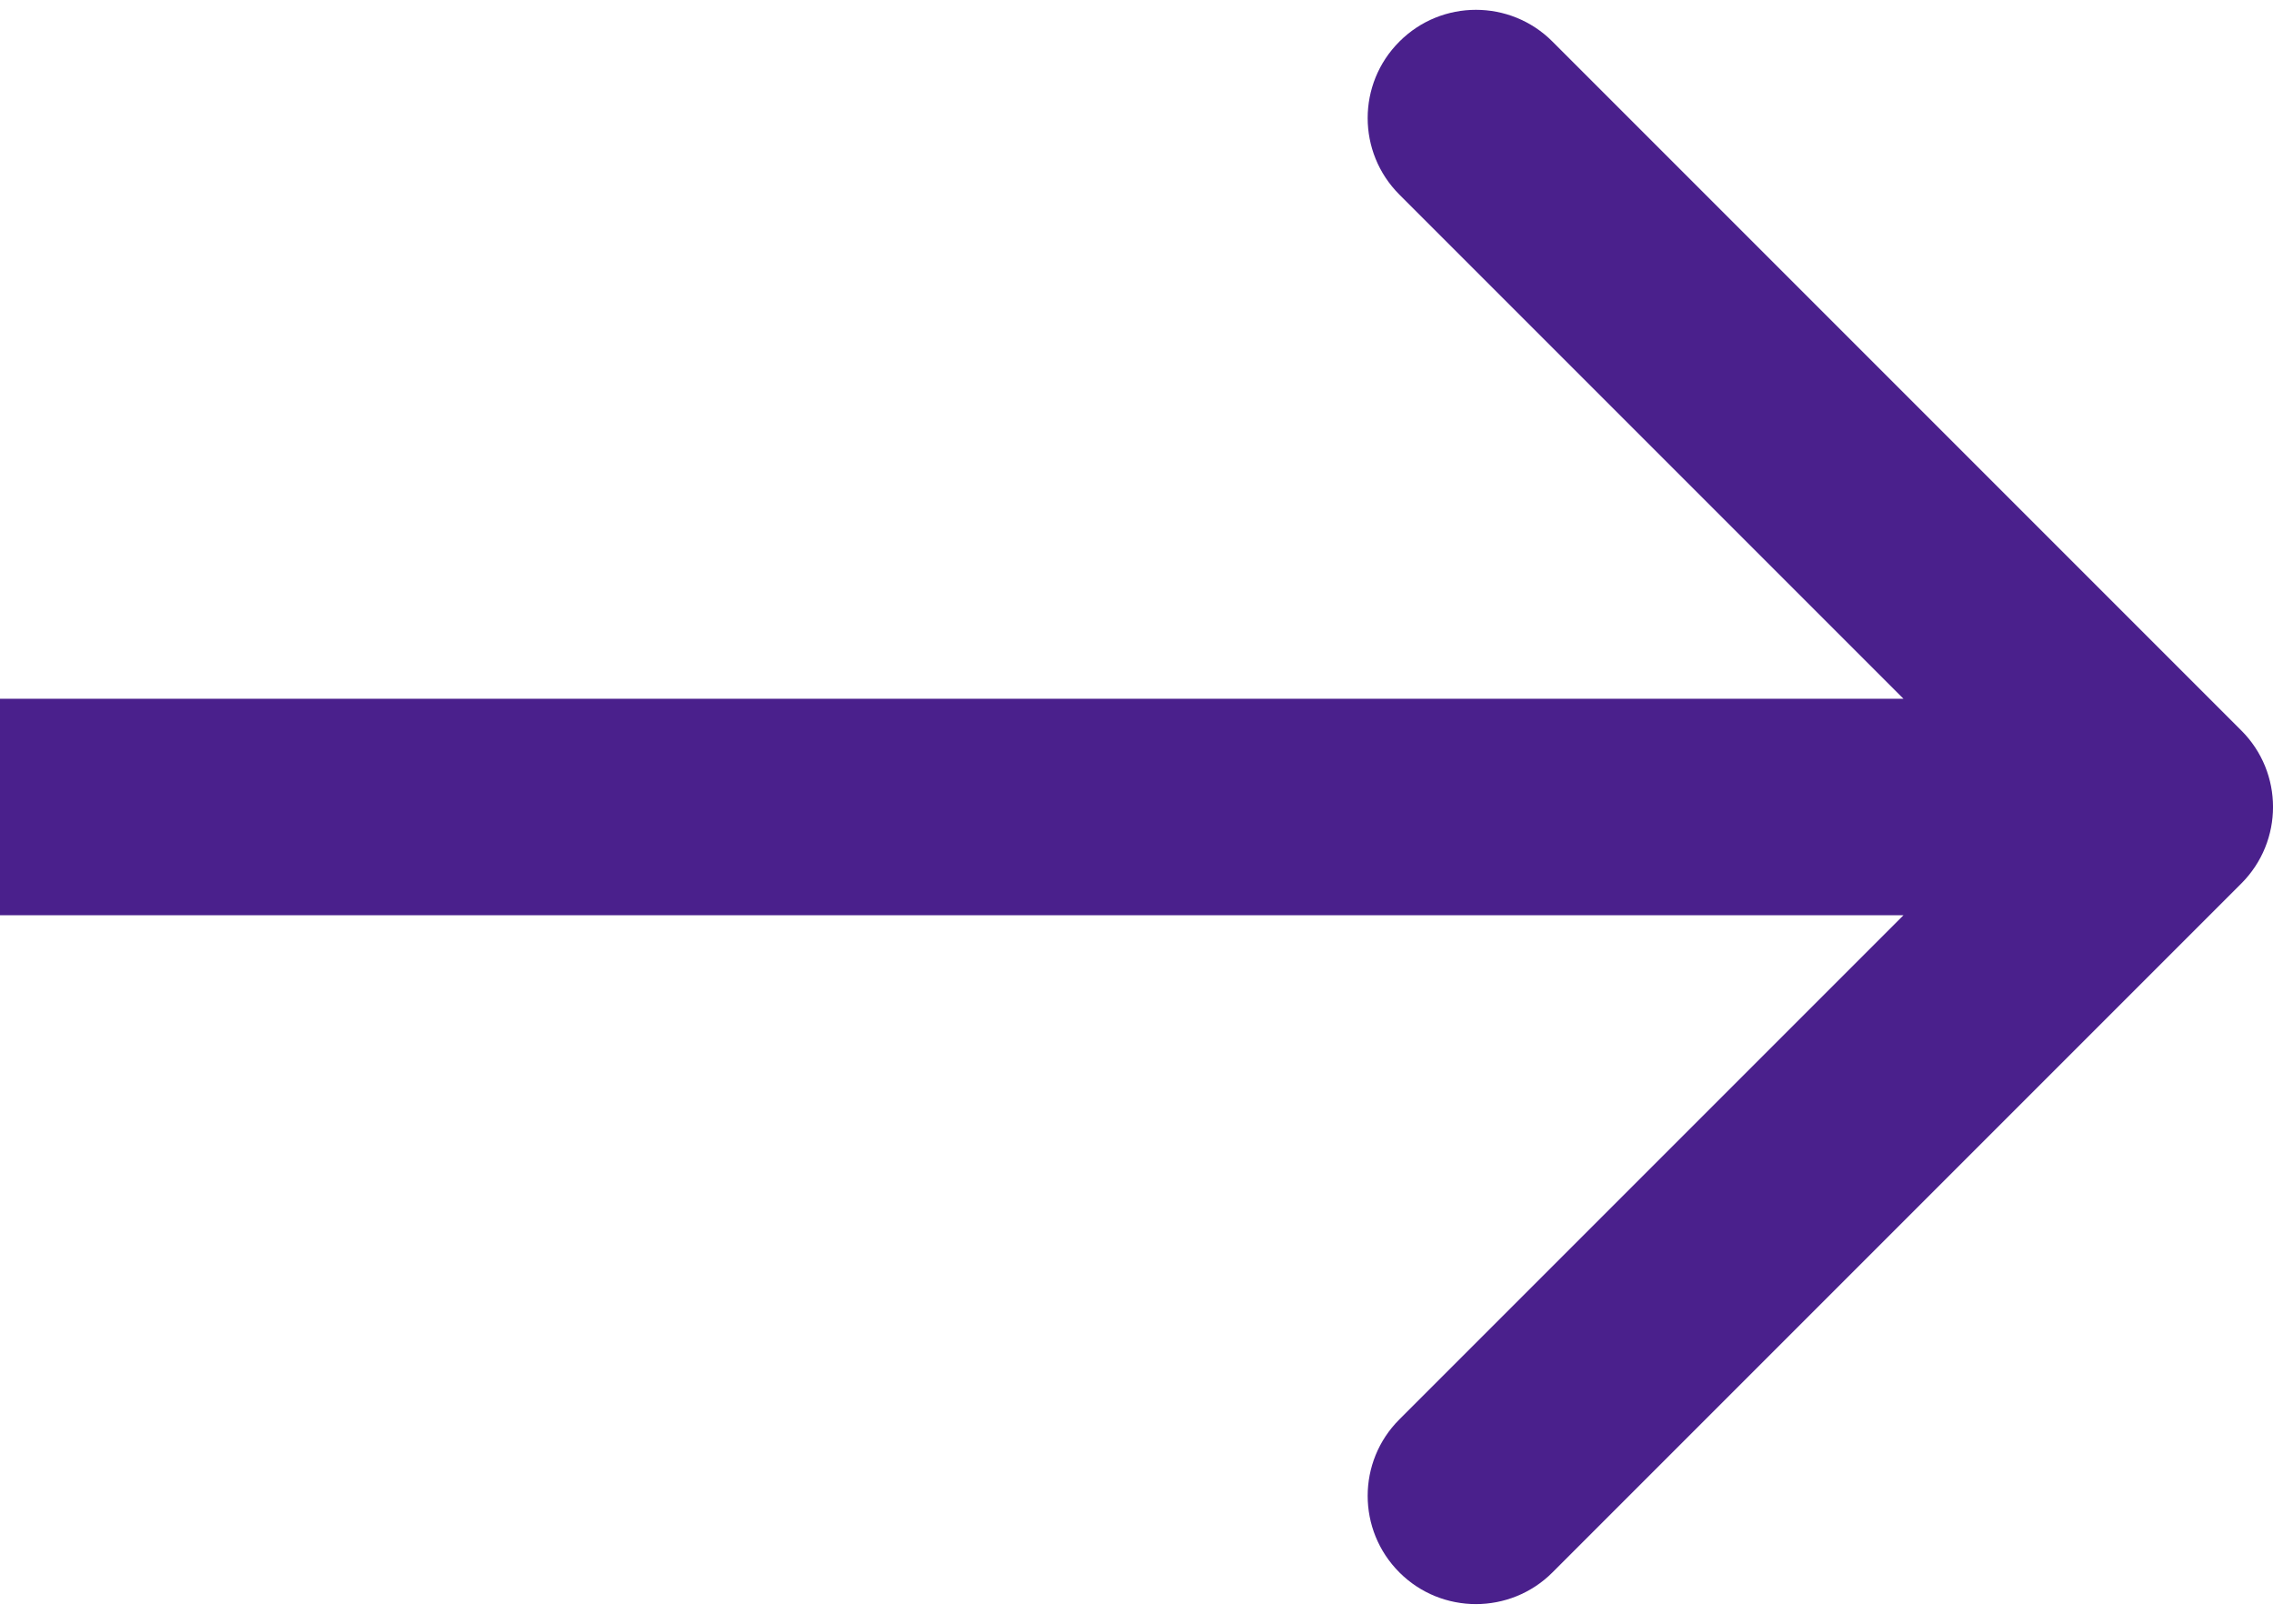
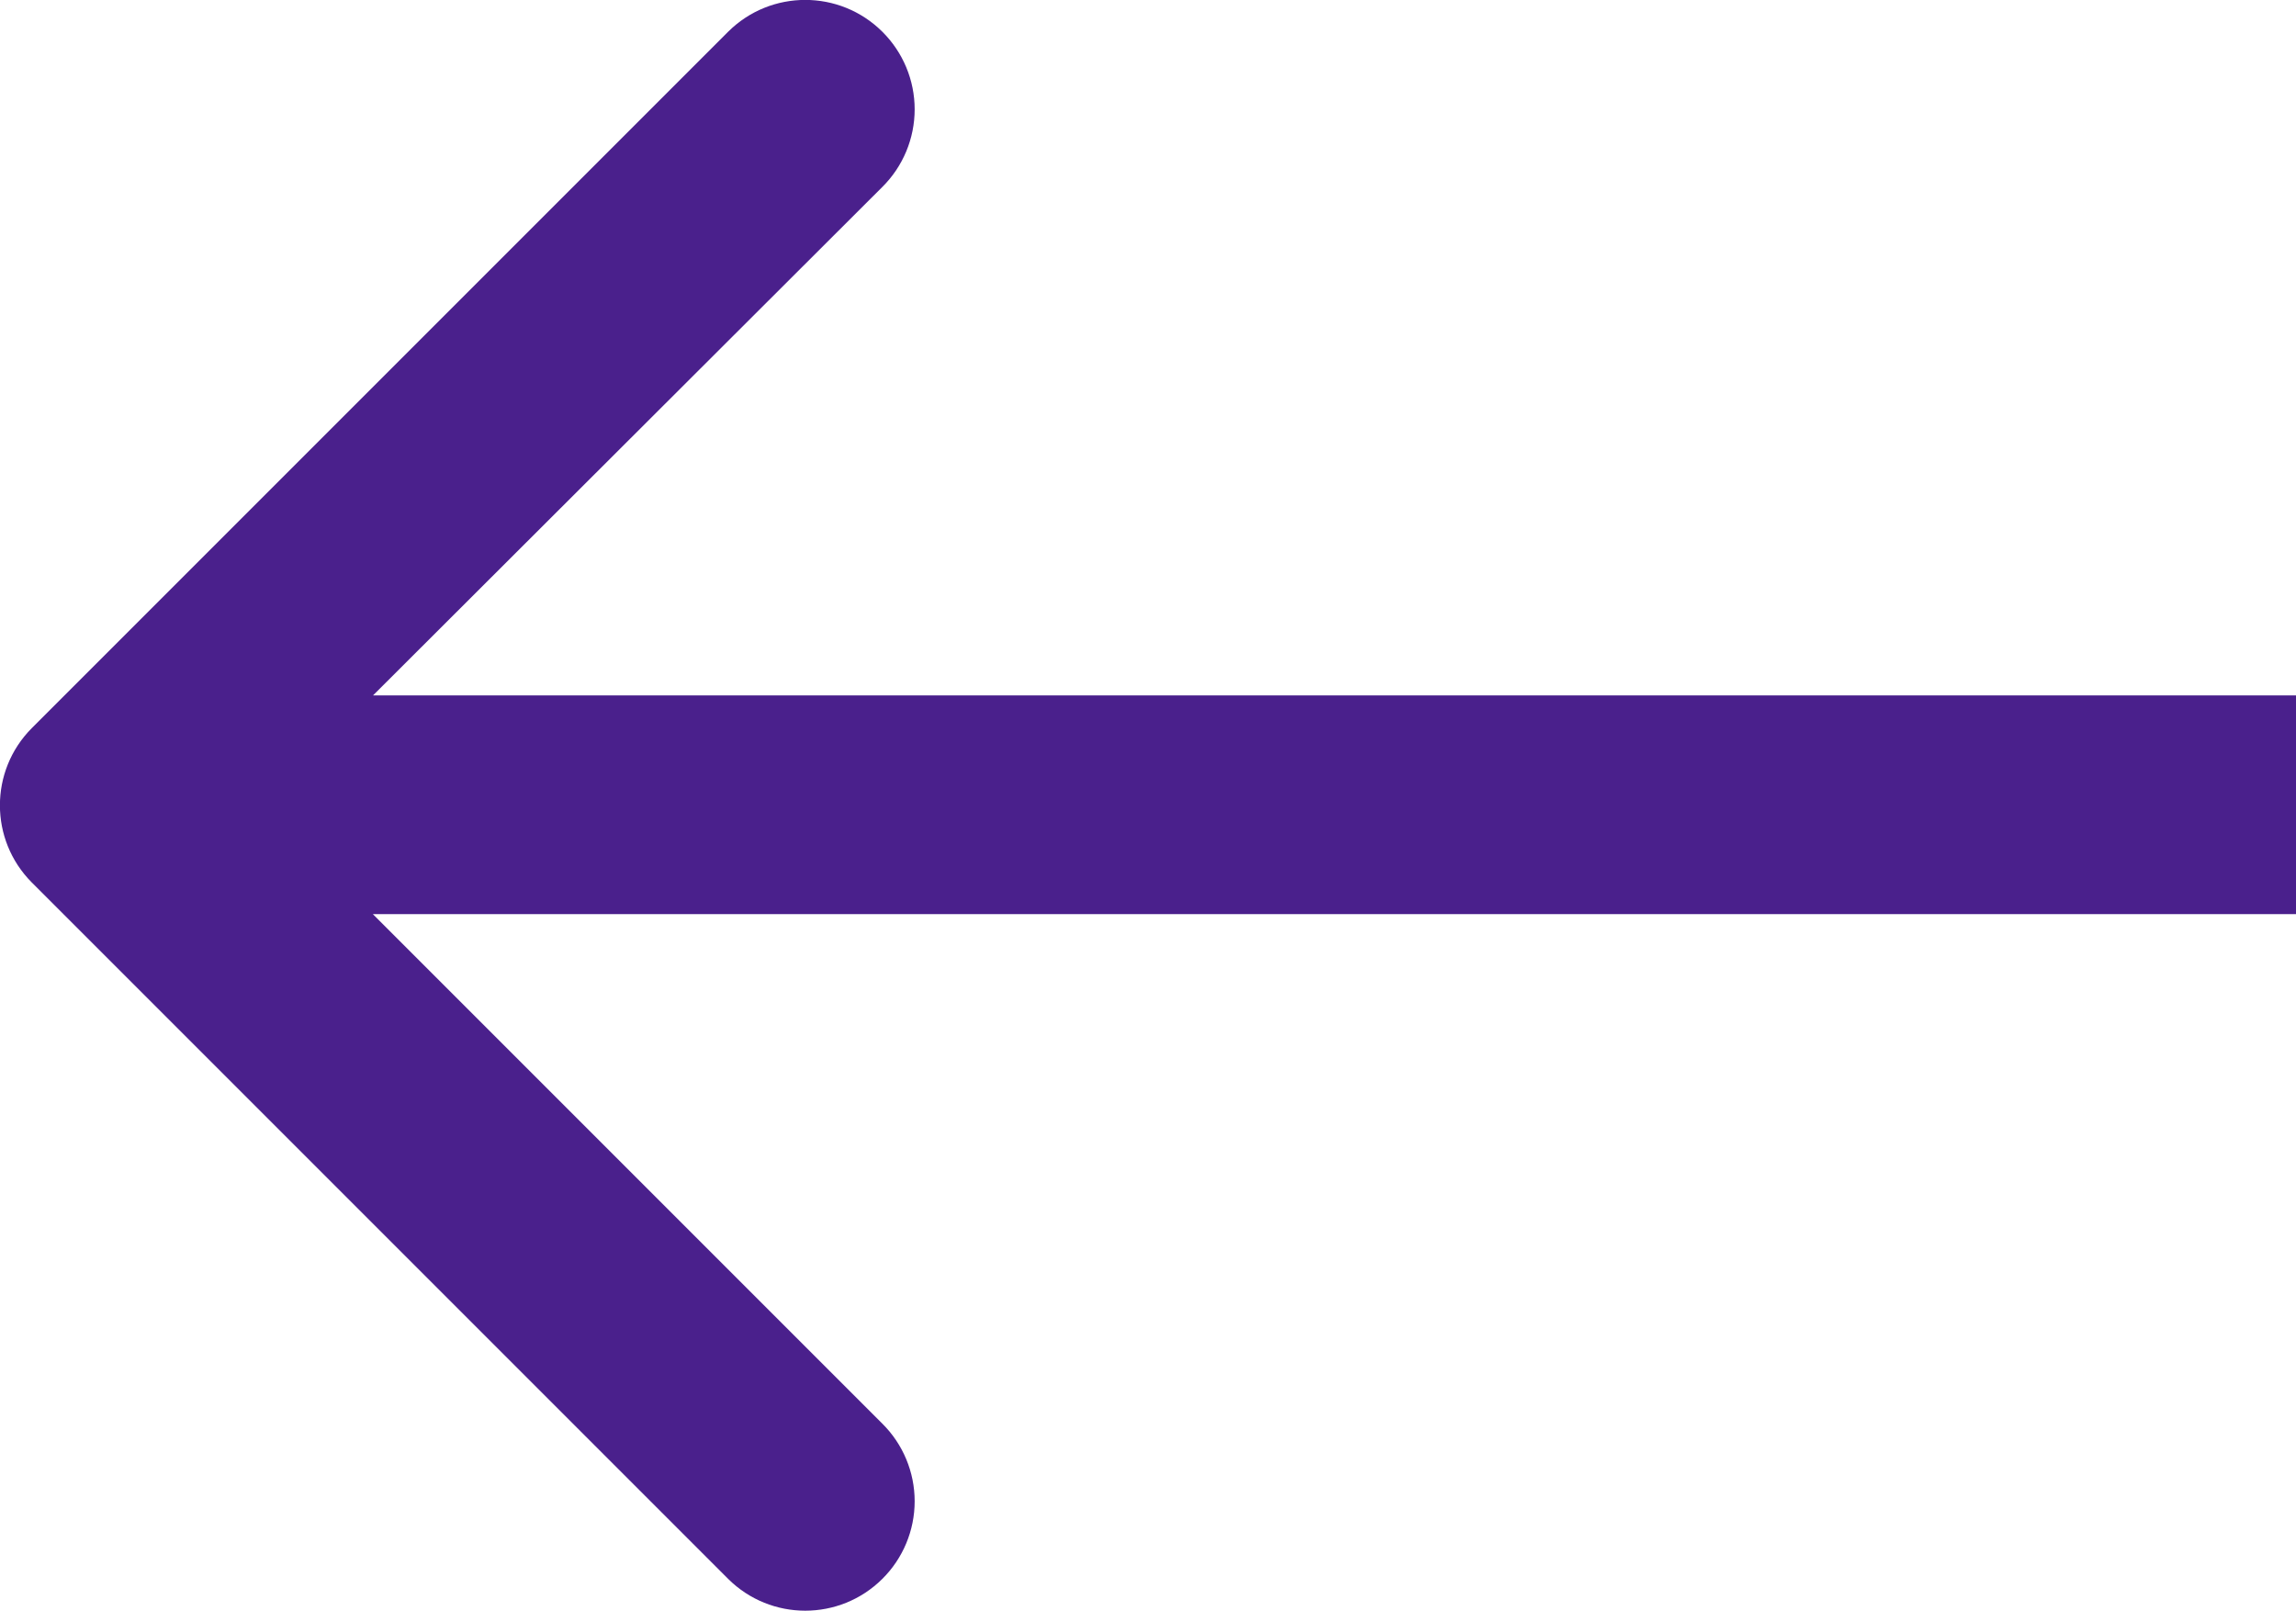
- <svg xmlns="http://www.w3.org/2000/svg" width="21" height="15" viewBox="0 0 21 15" fill="none">
-   <path d="M20.707 8.162C21.098 7.771 21.098 7.138 20.707 6.748L14.343 0.384C13.953 -0.007 13.319 -0.007 12.929 0.384C12.538 0.774 12.538 1.407 12.929 1.798L18.586 7.455L12.929 13.112C12.538 13.502 12.538 14.135 12.929 14.526C13.319 14.916 13.953 14.916 14.343 14.526L20.707 8.162ZM-8.74228e-08 8.455L20 8.455L20 6.455L8.74228e-08 6.455L-8.74228e-08 8.455Z" fill="#4A208C" />
+ <svg xmlns="http://www.w3.org/2000/svg" id="Слой_1" data-name="Слой 1" viewBox="0 0 21 14.73">
+   <defs>
+     <style>.cls-1{fill:#4a208c;}</style>
+   </defs>
+   <path class="cls-1" d="M.29,6.75a1,1,0,0,0,0,1.41l6.37,6.37a1,1,0,0,0,1.41,0,1,1,0,0,0,0-1.42L2.41,7.45,8.07,1.8a1,1,0,0,0,0-1.42,1,1,0,0,0-1.41,0ZM21,6.45H1v2H21Z" transform="translate(0 -0.09)" />
</svg>
